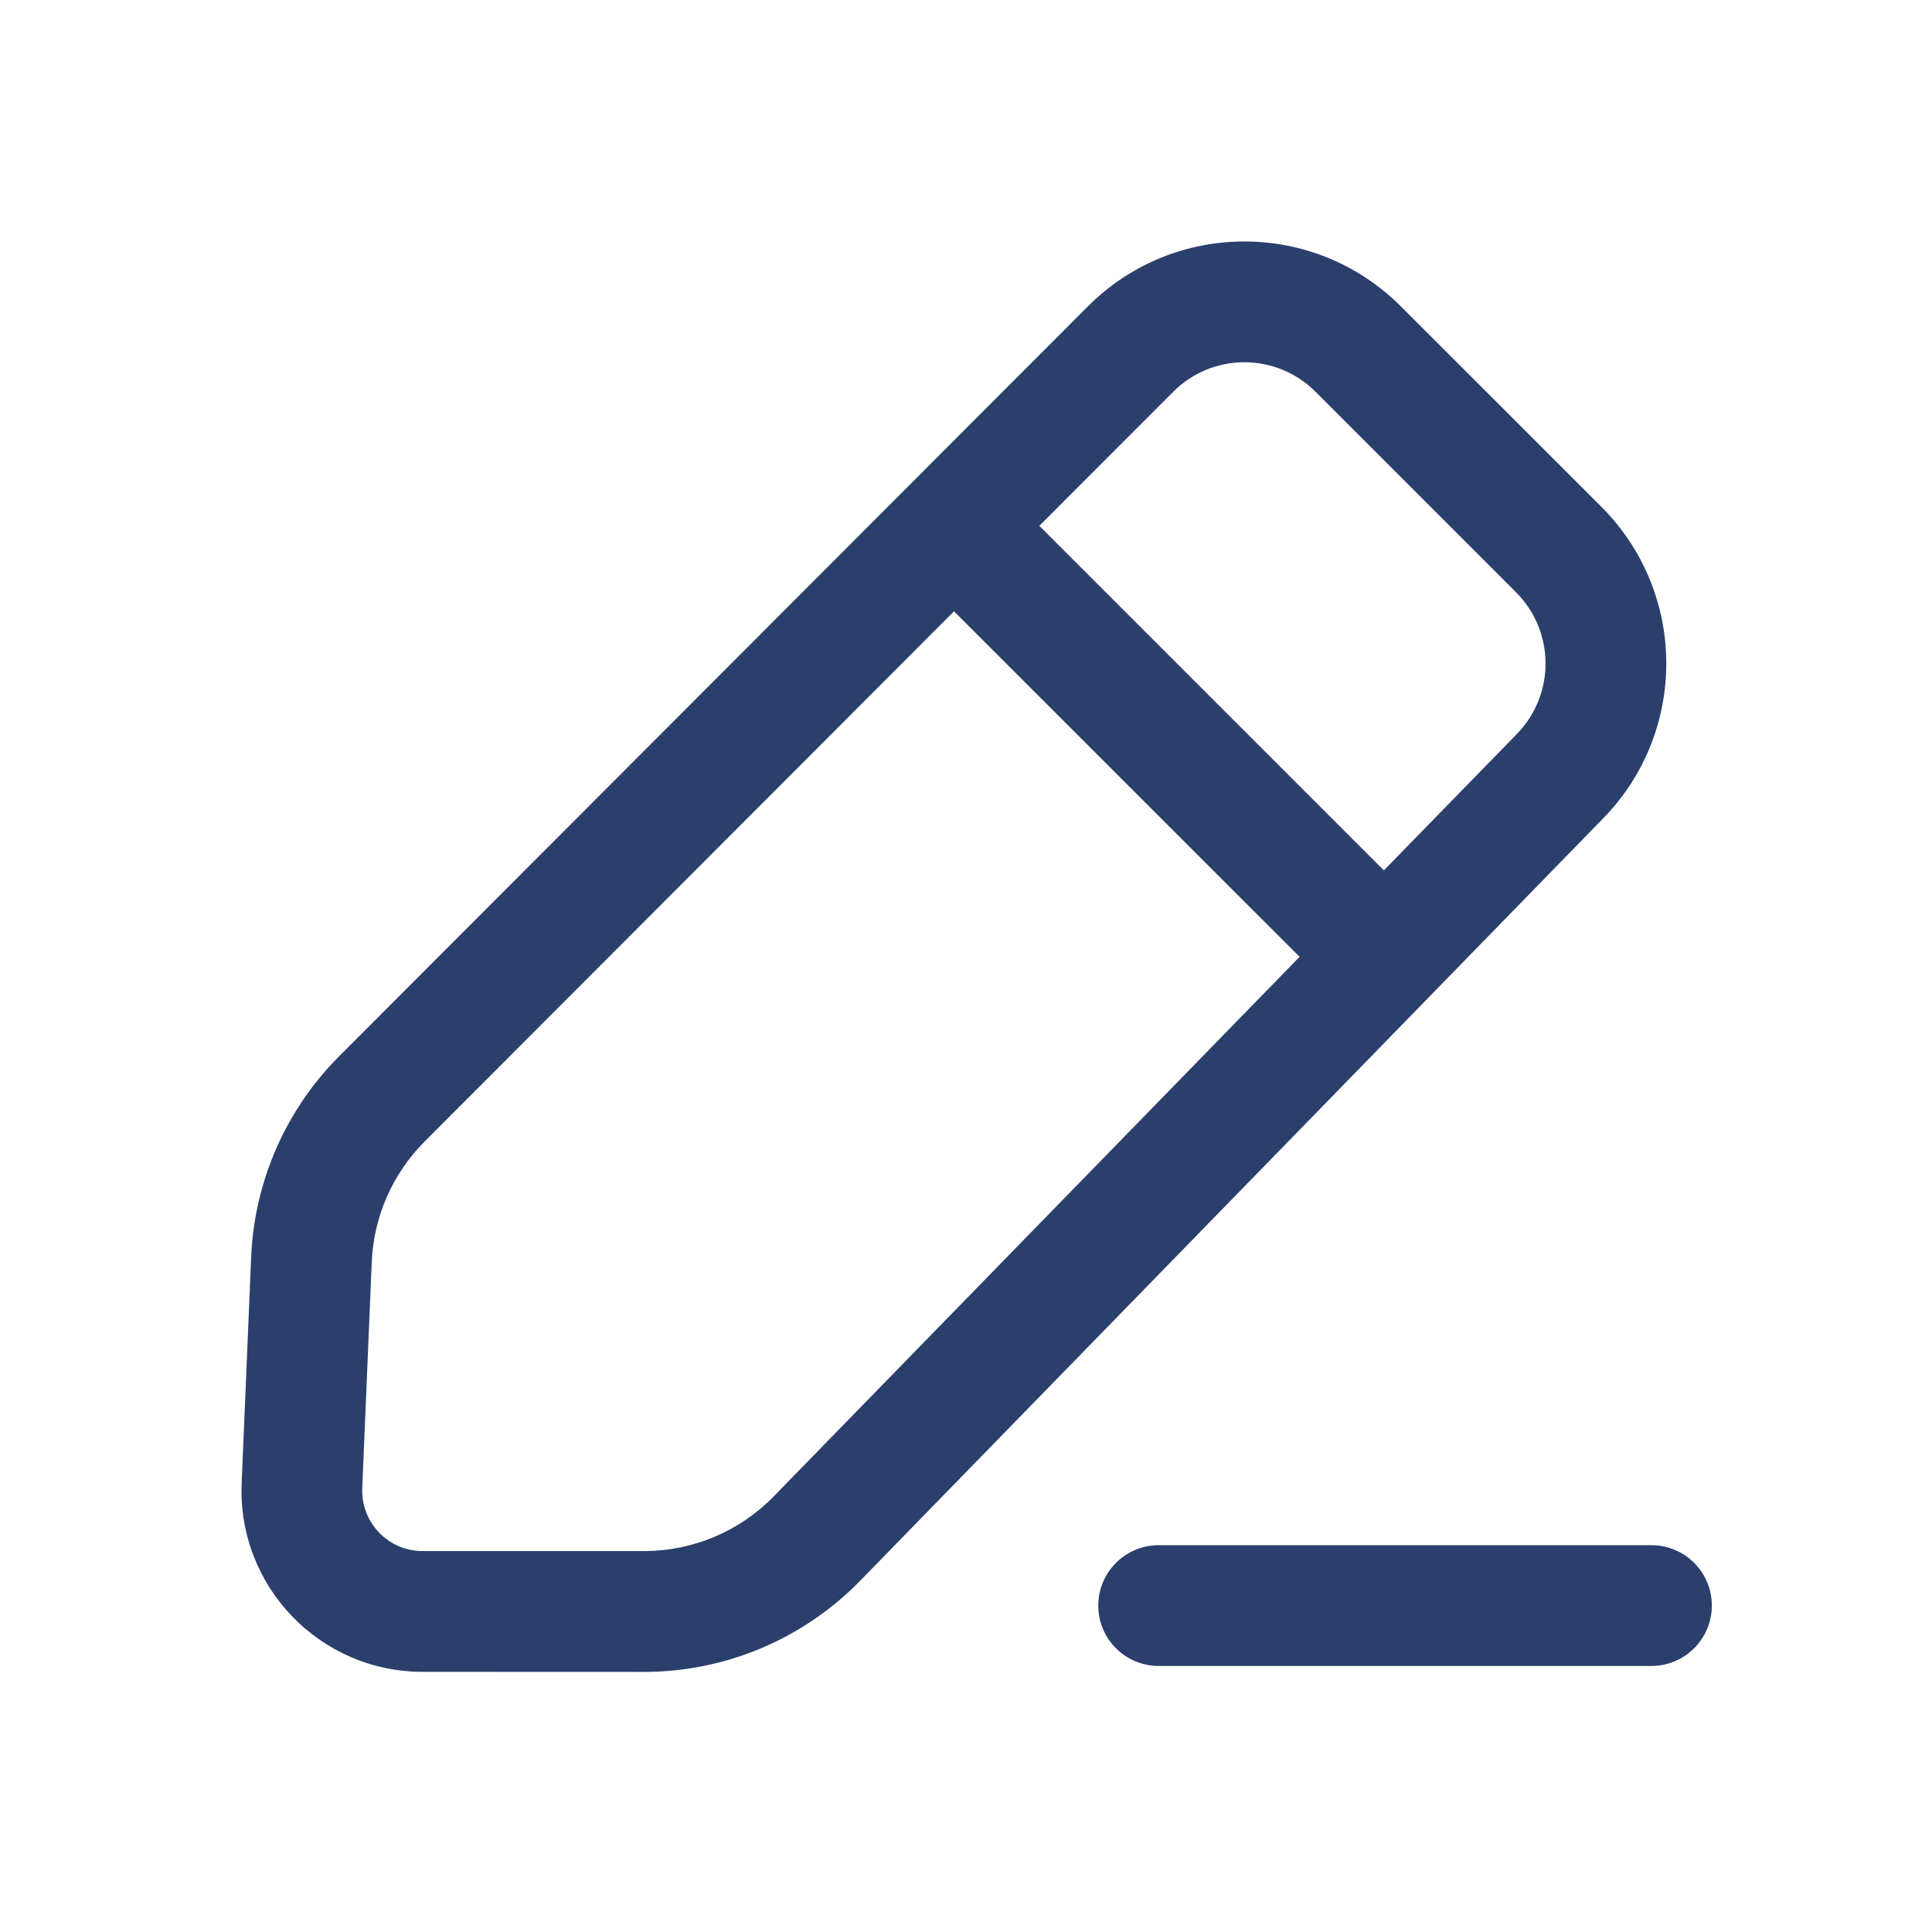
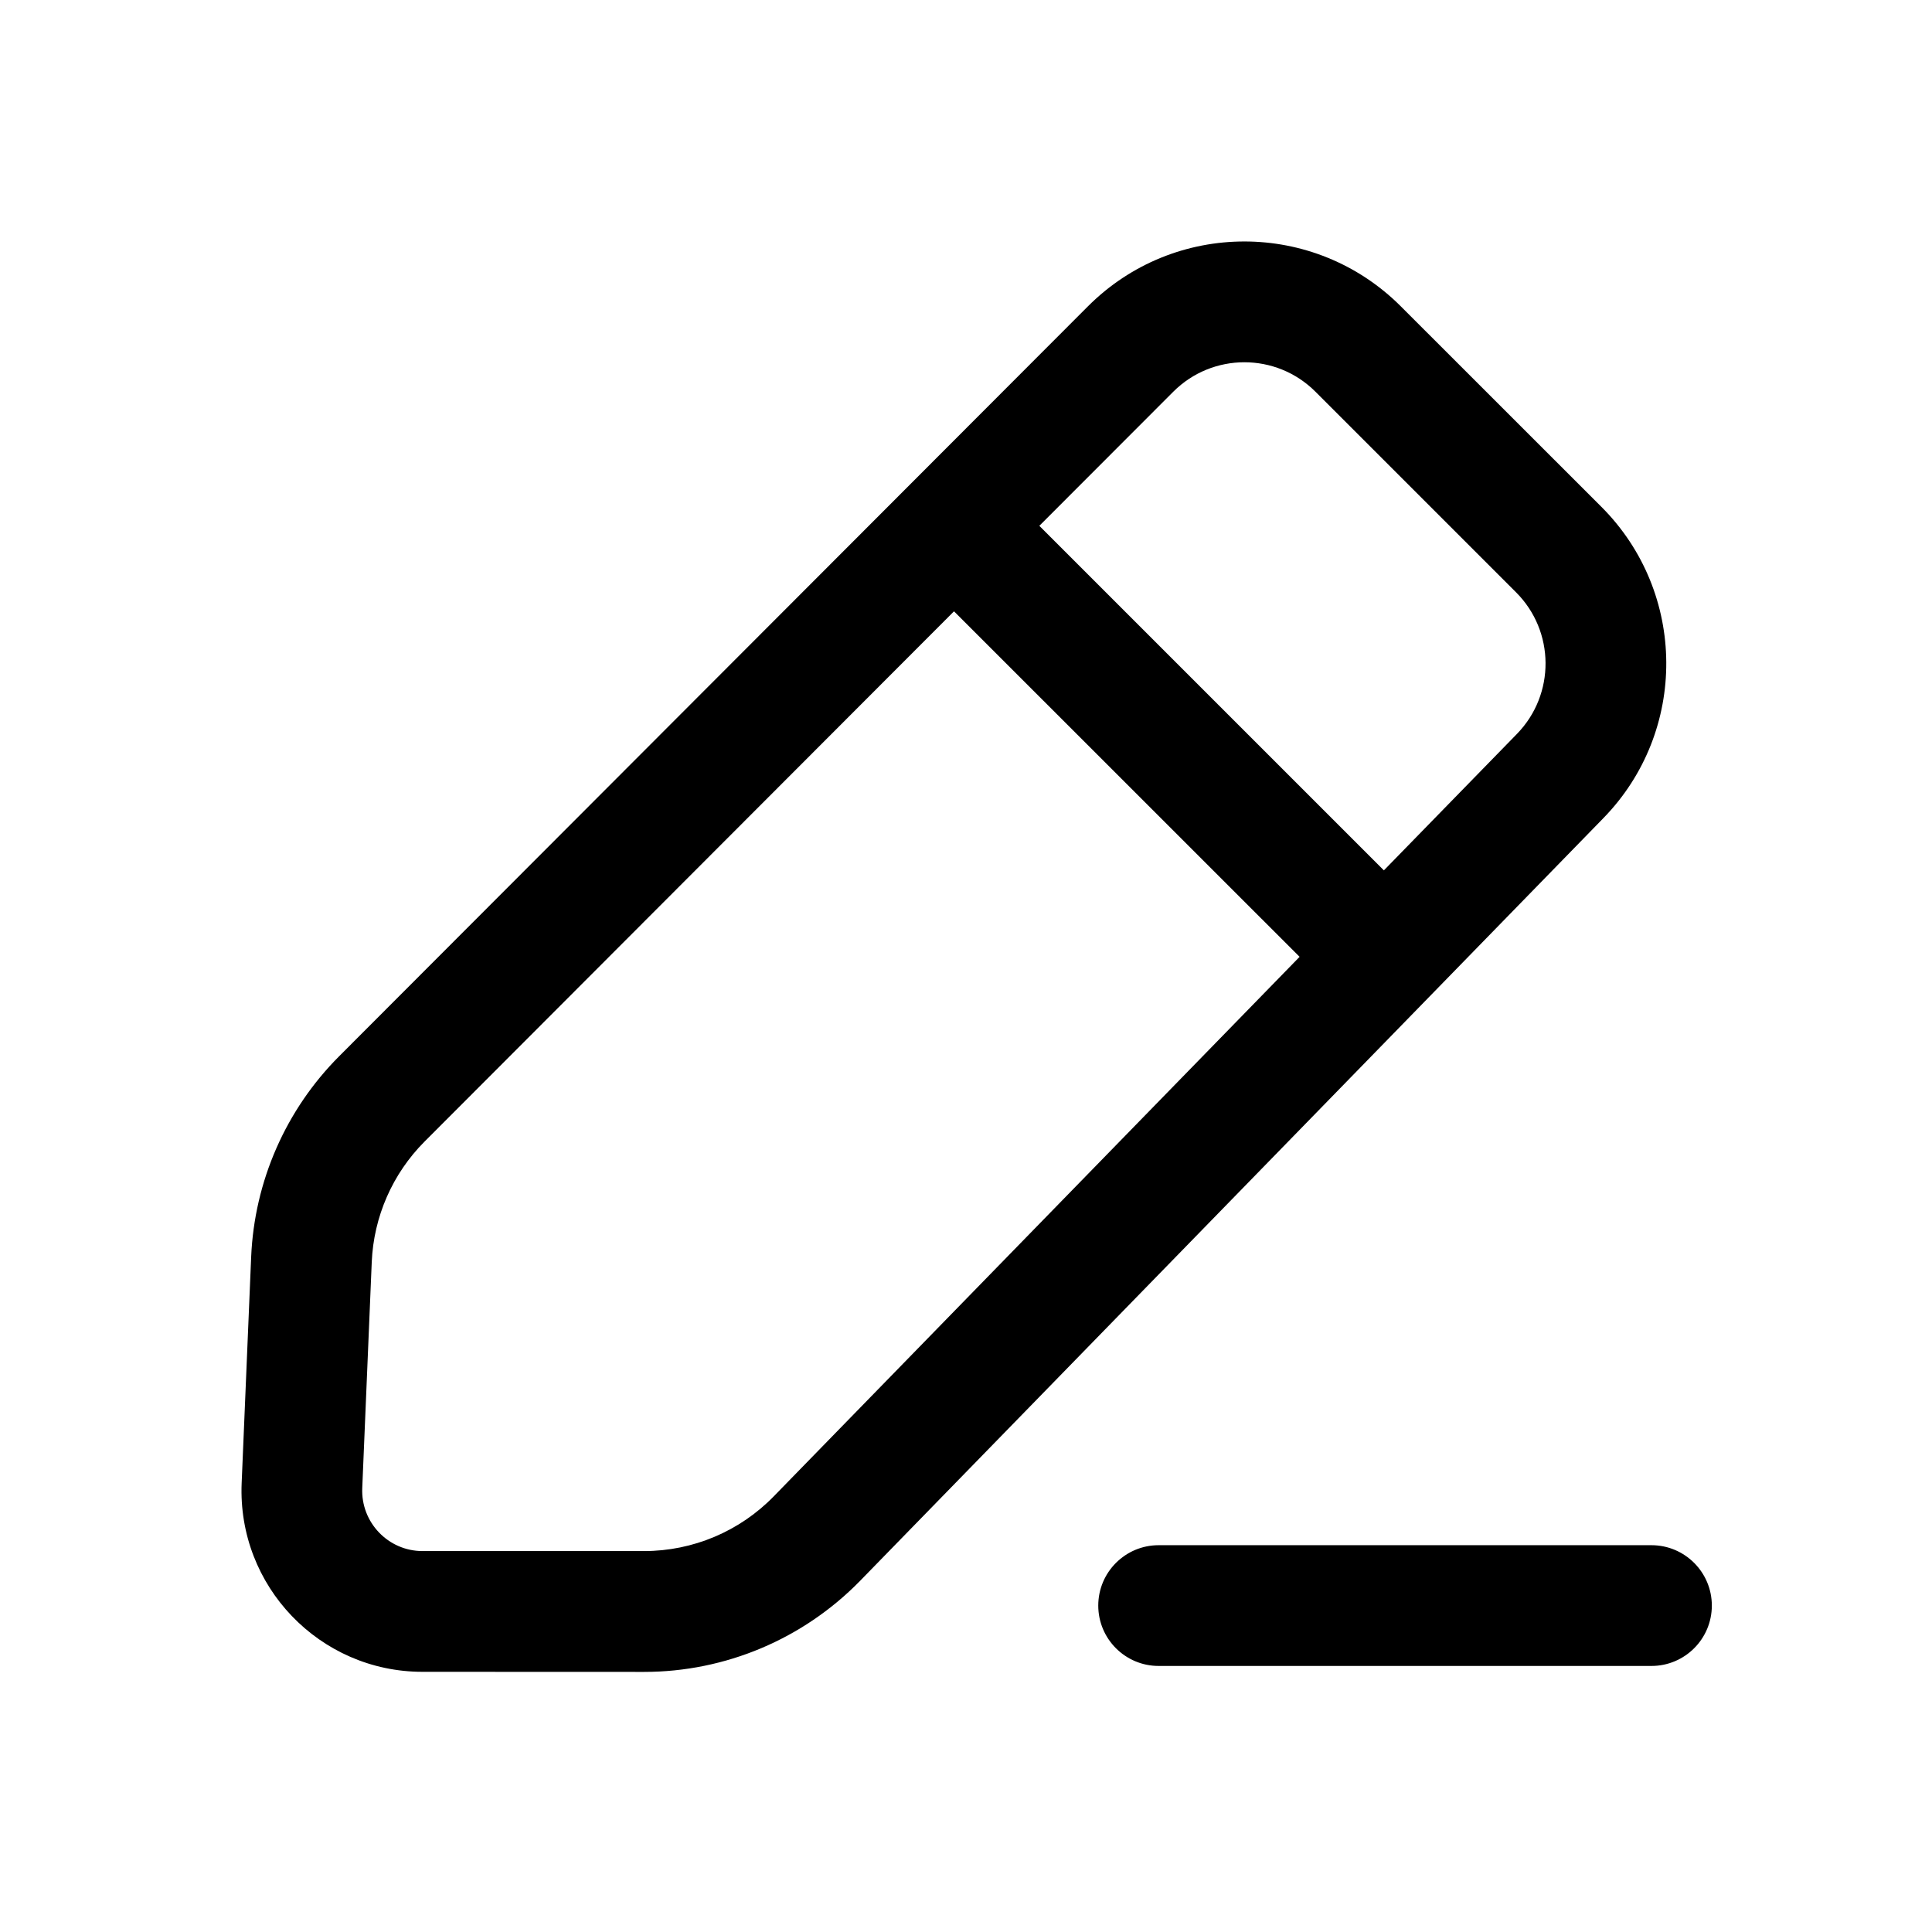
<svg xmlns="http://www.w3.org/2000/svg" width="current" height="current" viewBox="0 0 24 24" fill="current">
-   <path fill-rule="evenodd" clip-rule="evenodd" d="M13.514 3.806C14.587 2.731 16.327 2.731 17.401 3.805L19.893 6.296C20.958 7.361 20.969 9.085 19.918 10.163L10.685 19.637C9.979 20.36 9.012 20.769 8.001 20.769L5.249 20.768C3.97 20.768 2.948 19.702 3.002 18.423L3.12 15.614C3.16 14.675 3.55 13.785 4.214 13.12L13.514 3.806ZM16.341 4.866C15.853 4.378 15.062 4.378 14.574 4.867L12.911 6.532L17.191 10.812L18.845 9.116C19.322 8.625 19.317 7.842 18.833 7.358L16.341 4.866ZM5.274 14.181L11.851 7.594L16.144 11.886L9.611 18.589C9.188 19.023 8.608 19.268 8.001 19.268L5.249 19.268C4.823 19.268 4.482 18.912 4.5 18.486L4.618 15.677C4.642 15.114 4.876 14.58 5.274 14.181ZM20.515 20.695C20.929 20.695 21.265 20.359 21.265 19.945C21.265 19.531 20.929 19.195 20.515 19.195H14.393C13.979 19.195 13.643 19.531 13.643 19.945C13.643 20.359 13.979 20.695 14.393 20.695H20.515Z" fill="#2B3F6C" />
+   <path fill-rule="evenodd" clip-rule="evenodd" d="M13.514 3.806C14.587 2.731 16.327 2.731 17.401 3.805L19.893 6.296C20.958 7.361 20.969 9.085 19.918 10.163L10.685 19.637C9.979 20.36 9.012 20.769 8.001 20.769L5.249 20.768C3.97 20.768 2.948 19.702 3.002 18.423L3.12 15.614C3.16 14.675 3.55 13.785 4.214 13.12L13.514 3.806ZM16.341 4.866C15.853 4.378 15.062 4.378 14.574 4.867L12.911 6.532L17.191 10.812L18.845 9.116C19.322 8.625 19.317 7.842 18.833 7.358L16.341 4.866ZM5.274 14.181L11.851 7.594L16.144 11.886L9.611 18.589C9.188 19.023 8.608 19.268 8.001 19.268L5.249 19.268C4.823 19.268 4.482 18.912 4.5 18.486L4.618 15.677C4.642 15.114 4.876 14.58 5.274 14.181ZM20.515 20.695C20.929 20.695 21.265 20.359 21.265 19.945C21.265 19.531 20.929 19.195 20.515 19.195H14.393C13.979 19.195 13.643 19.531 13.643 19.945C13.643 20.359 13.979 20.695 14.393 20.695H20.515Z" fill="current" />
</svg>
